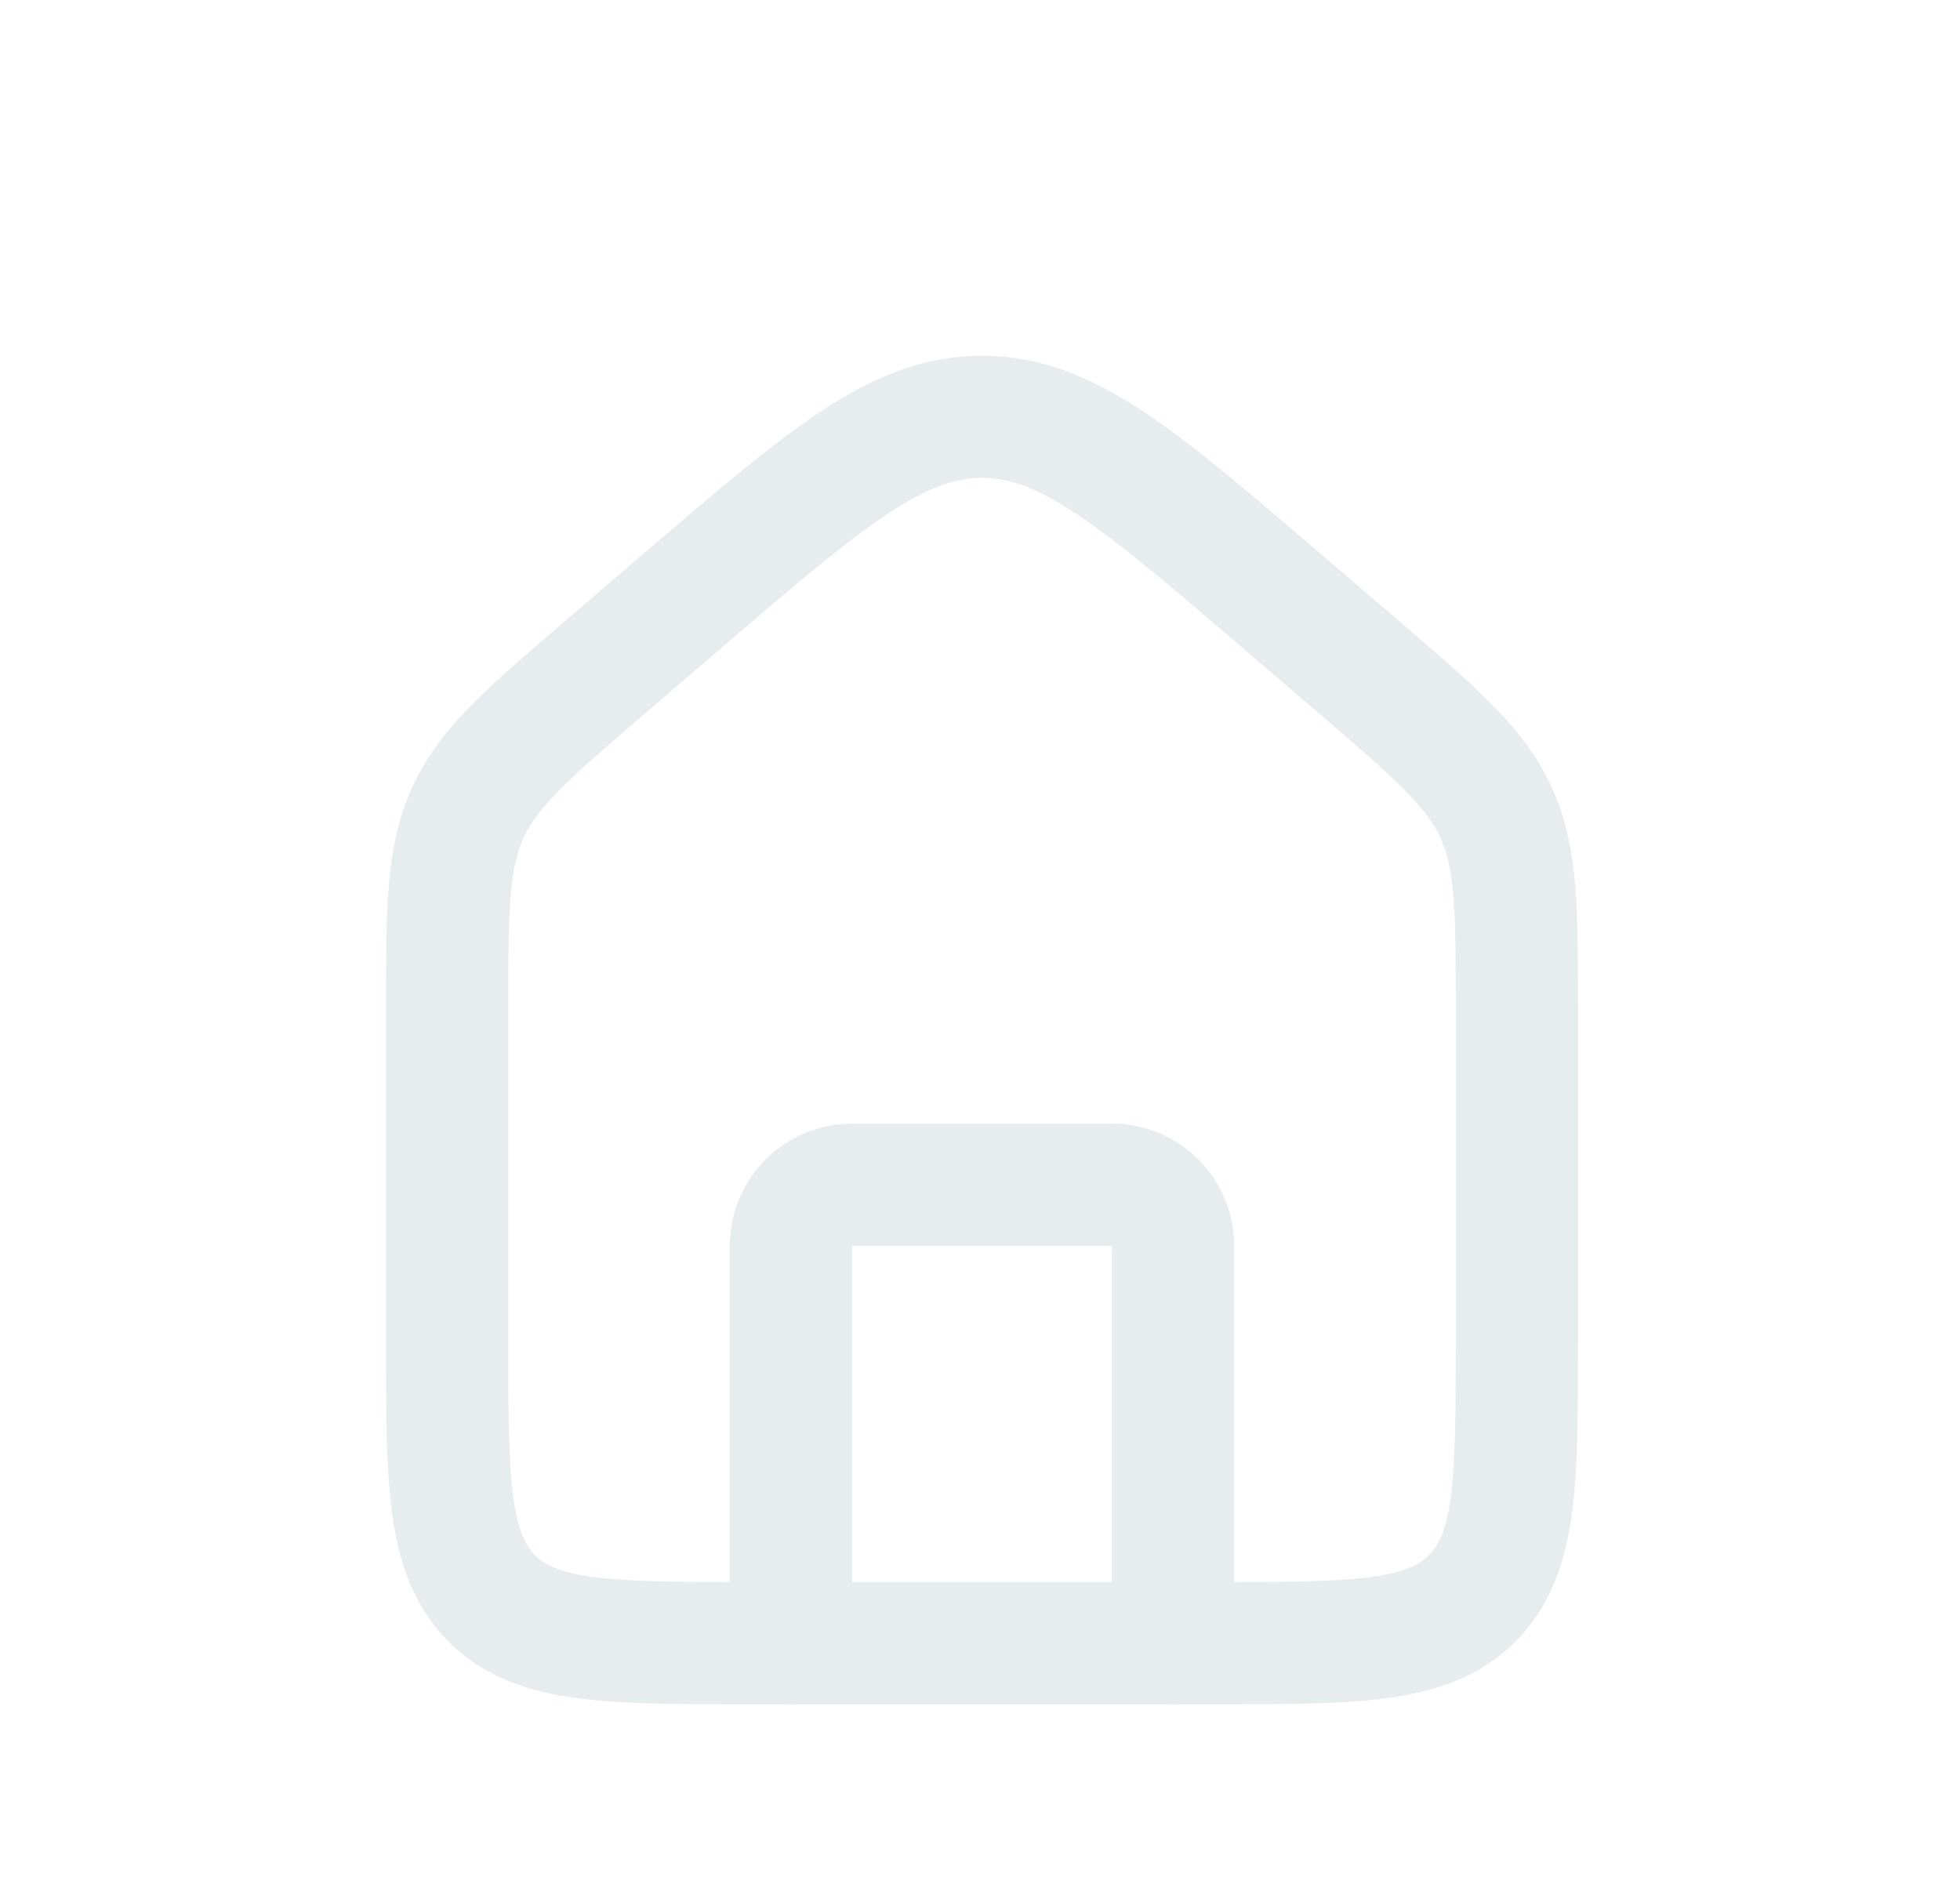
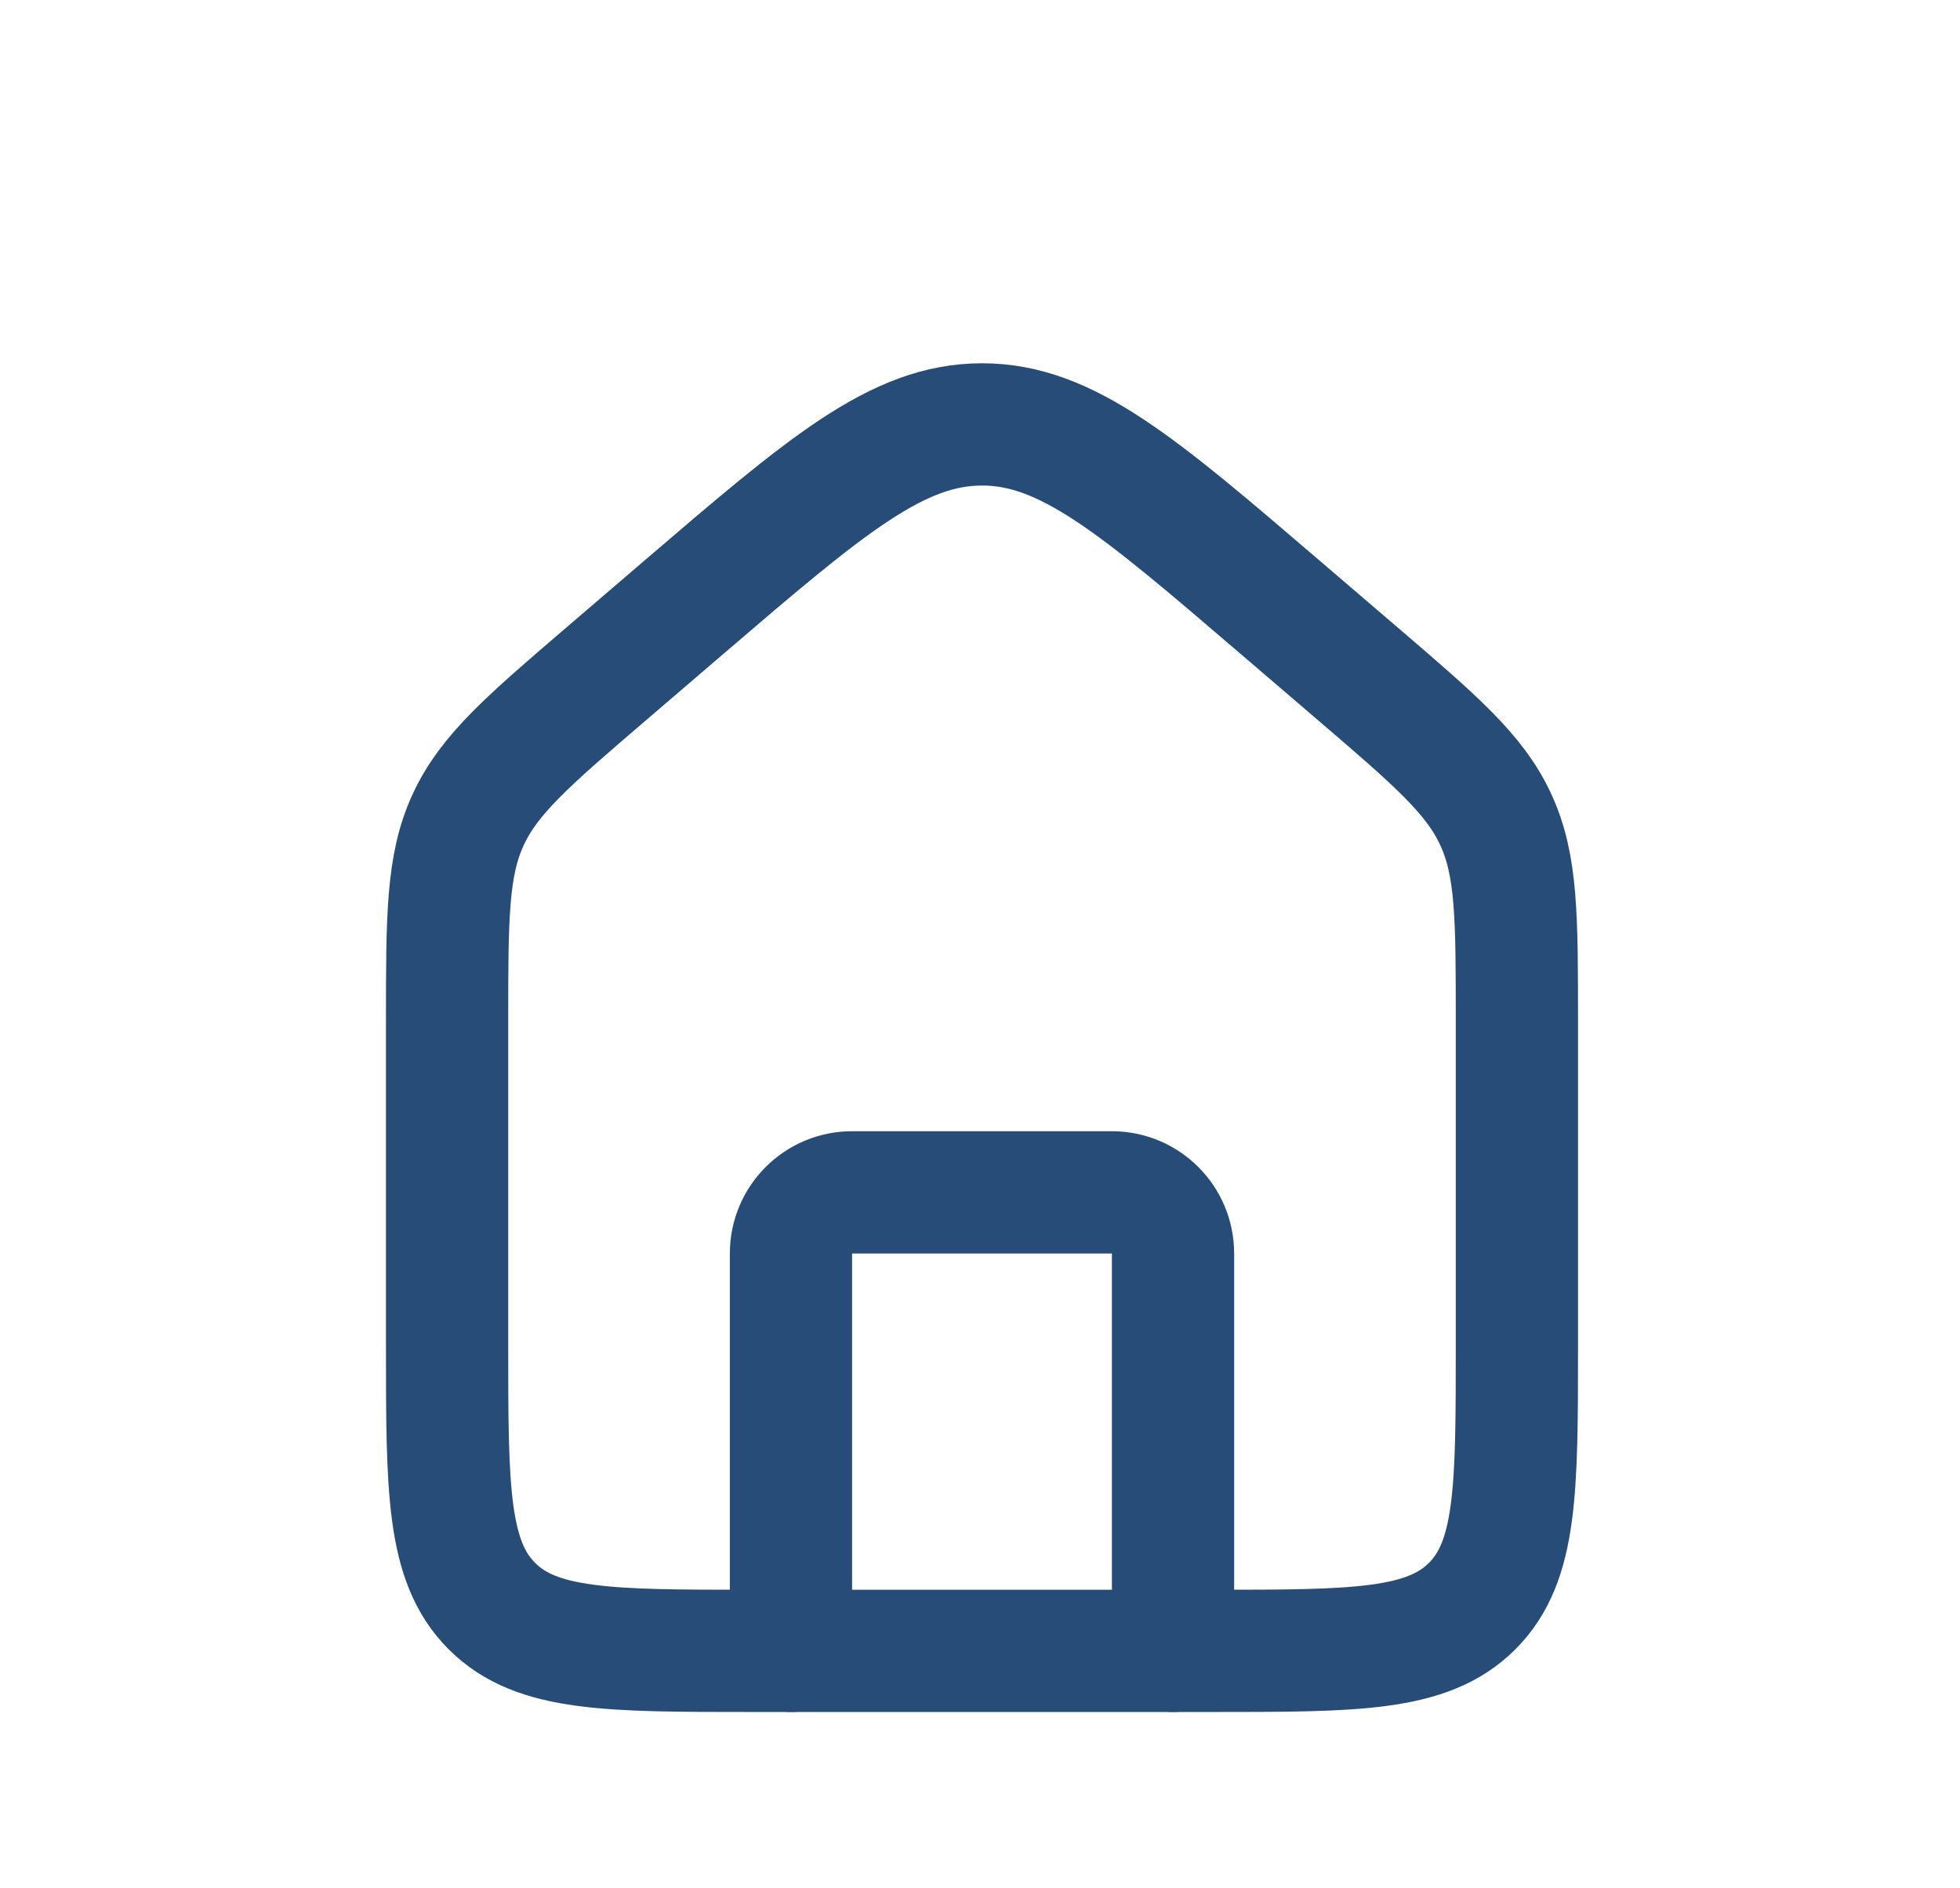
<svg xmlns="http://www.w3.org/2000/svg" width="27" height="26" viewBox="0 0 27 26" fill="none">
-   <path d="M6.159 13.96C6.159 12.531 6.159 11.816 6.448 11.188C6.737 10.56 7.279 10.095 8.365 9.165L9.417 8.262C11.379 6.581 12.359 5.741 13.527 5.741C14.696 5.741 15.676 6.581 17.638 8.262L18.691 9.165C19.776 10.095 20.318 10.56 20.607 11.188C20.896 11.816 20.896 12.531 20.896 13.96V18.424C20.896 20.409 20.896 21.401 20.279 22.018C19.663 22.634 18.67 22.634 16.686 22.634H10.37C8.385 22.634 7.392 22.634 6.776 22.018C6.159 21.401 6.159 20.409 6.159 18.424V13.96Z" stroke="#E7ECEF" stroke-width="1.684" />
-   <path d="M16.159 22.634V17.161C16.159 16.695 15.782 16.319 15.317 16.319H11.738C11.273 16.319 10.896 16.695 10.896 17.161V22.634" stroke="#E7ECEF" stroke-width="1.684" stroke-linecap="round" stroke-linejoin="round" />
+   <path d="M6.159 14.066C6.159 12.636 6.159 11.922 6.448 11.294C6.737 10.665 7.28 10.2 8.365 9.27L9.417 8.368C11.379 6.687 12.36 5.846 13.528 5.846C14.696 5.846 15.677 6.687 17.638 8.368L18.691 9.27C19.776 10.2 20.319 10.665 20.607 11.294C20.896 11.922 20.896 12.636 20.896 14.066V18.529C20.896 20.514 20.896 21.507 20.28 22.123C19.663 22.74 18.671 22.74 16.686 22.74H10.37C8.385 22.74 7.392 22.74 6.776 22.123C6.159 21.507 6.159 20.514 6.159 18.529V14.066Z" stroke="#274C77" stroke-width="1.684" />
+   <path d="M16.159 22.74V17.266C16.159 16.801 15.782 16.424 15.317 16.424H11.738C11.273 16.424 10.896 16.801 10.896 17.266V22.74" stroke="#274C77" stroke-width="1.684" stroke-linecap="round" stroke-linejoin="round" />
</svg>
